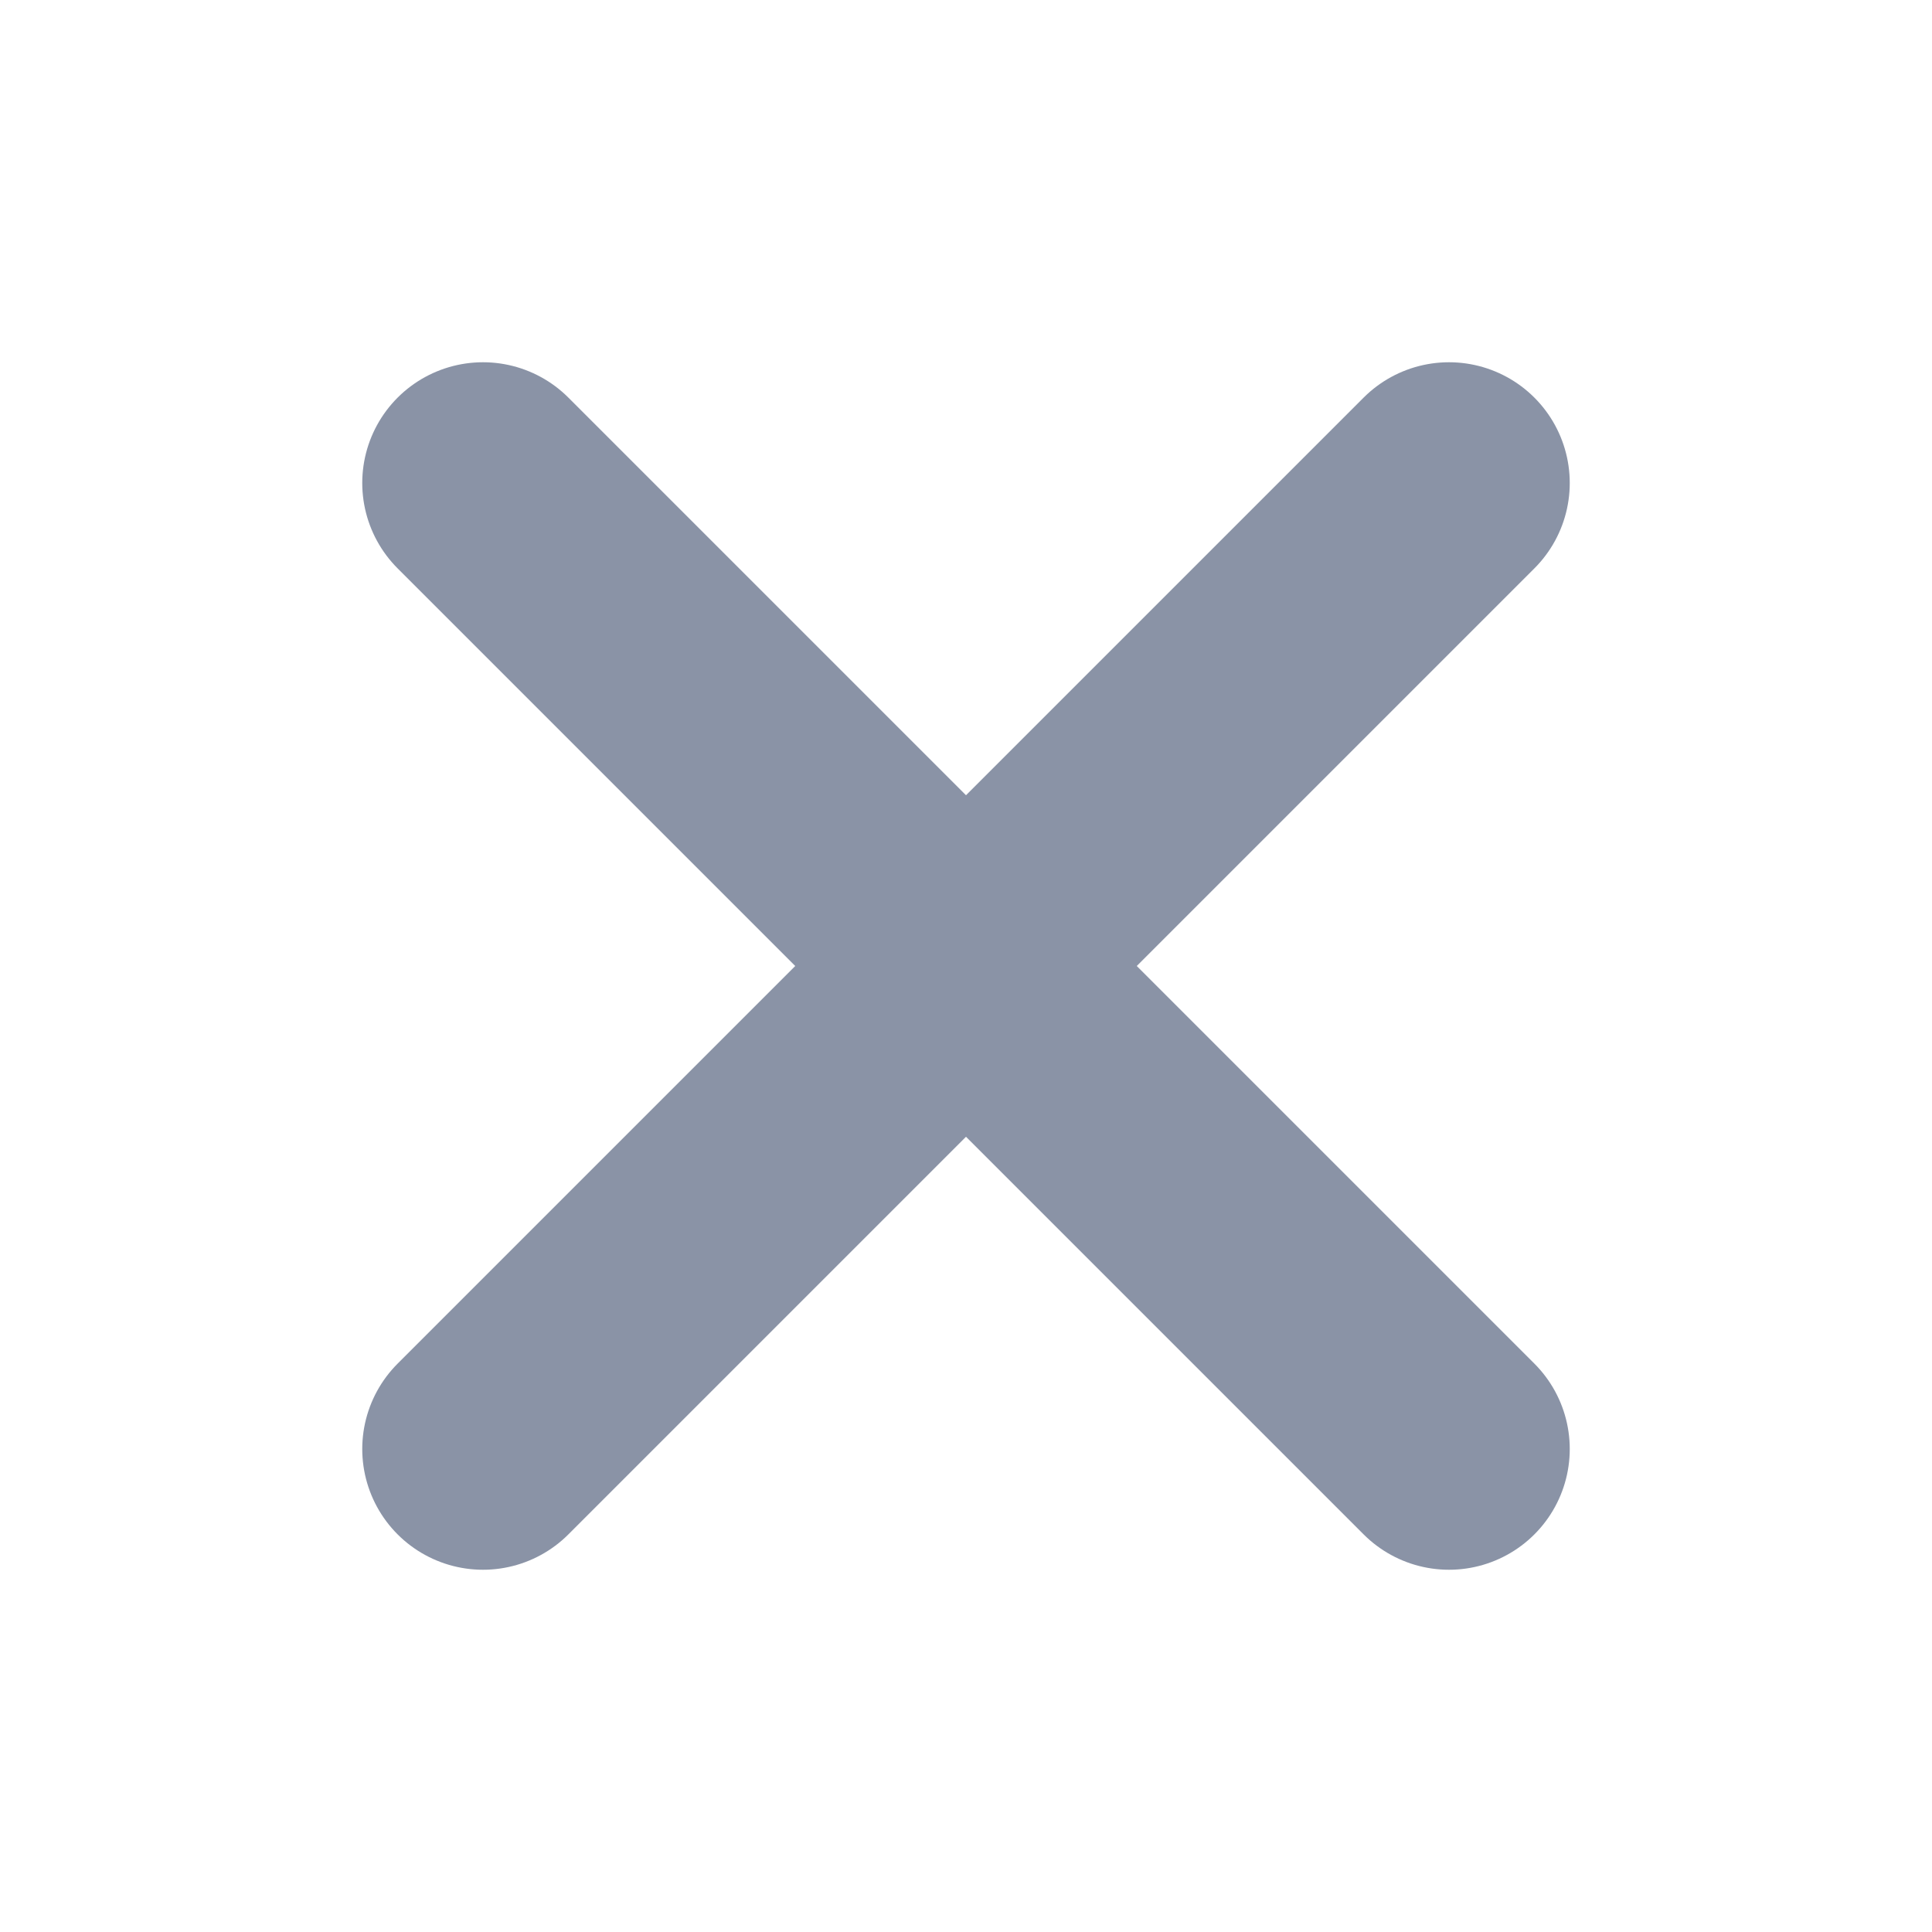
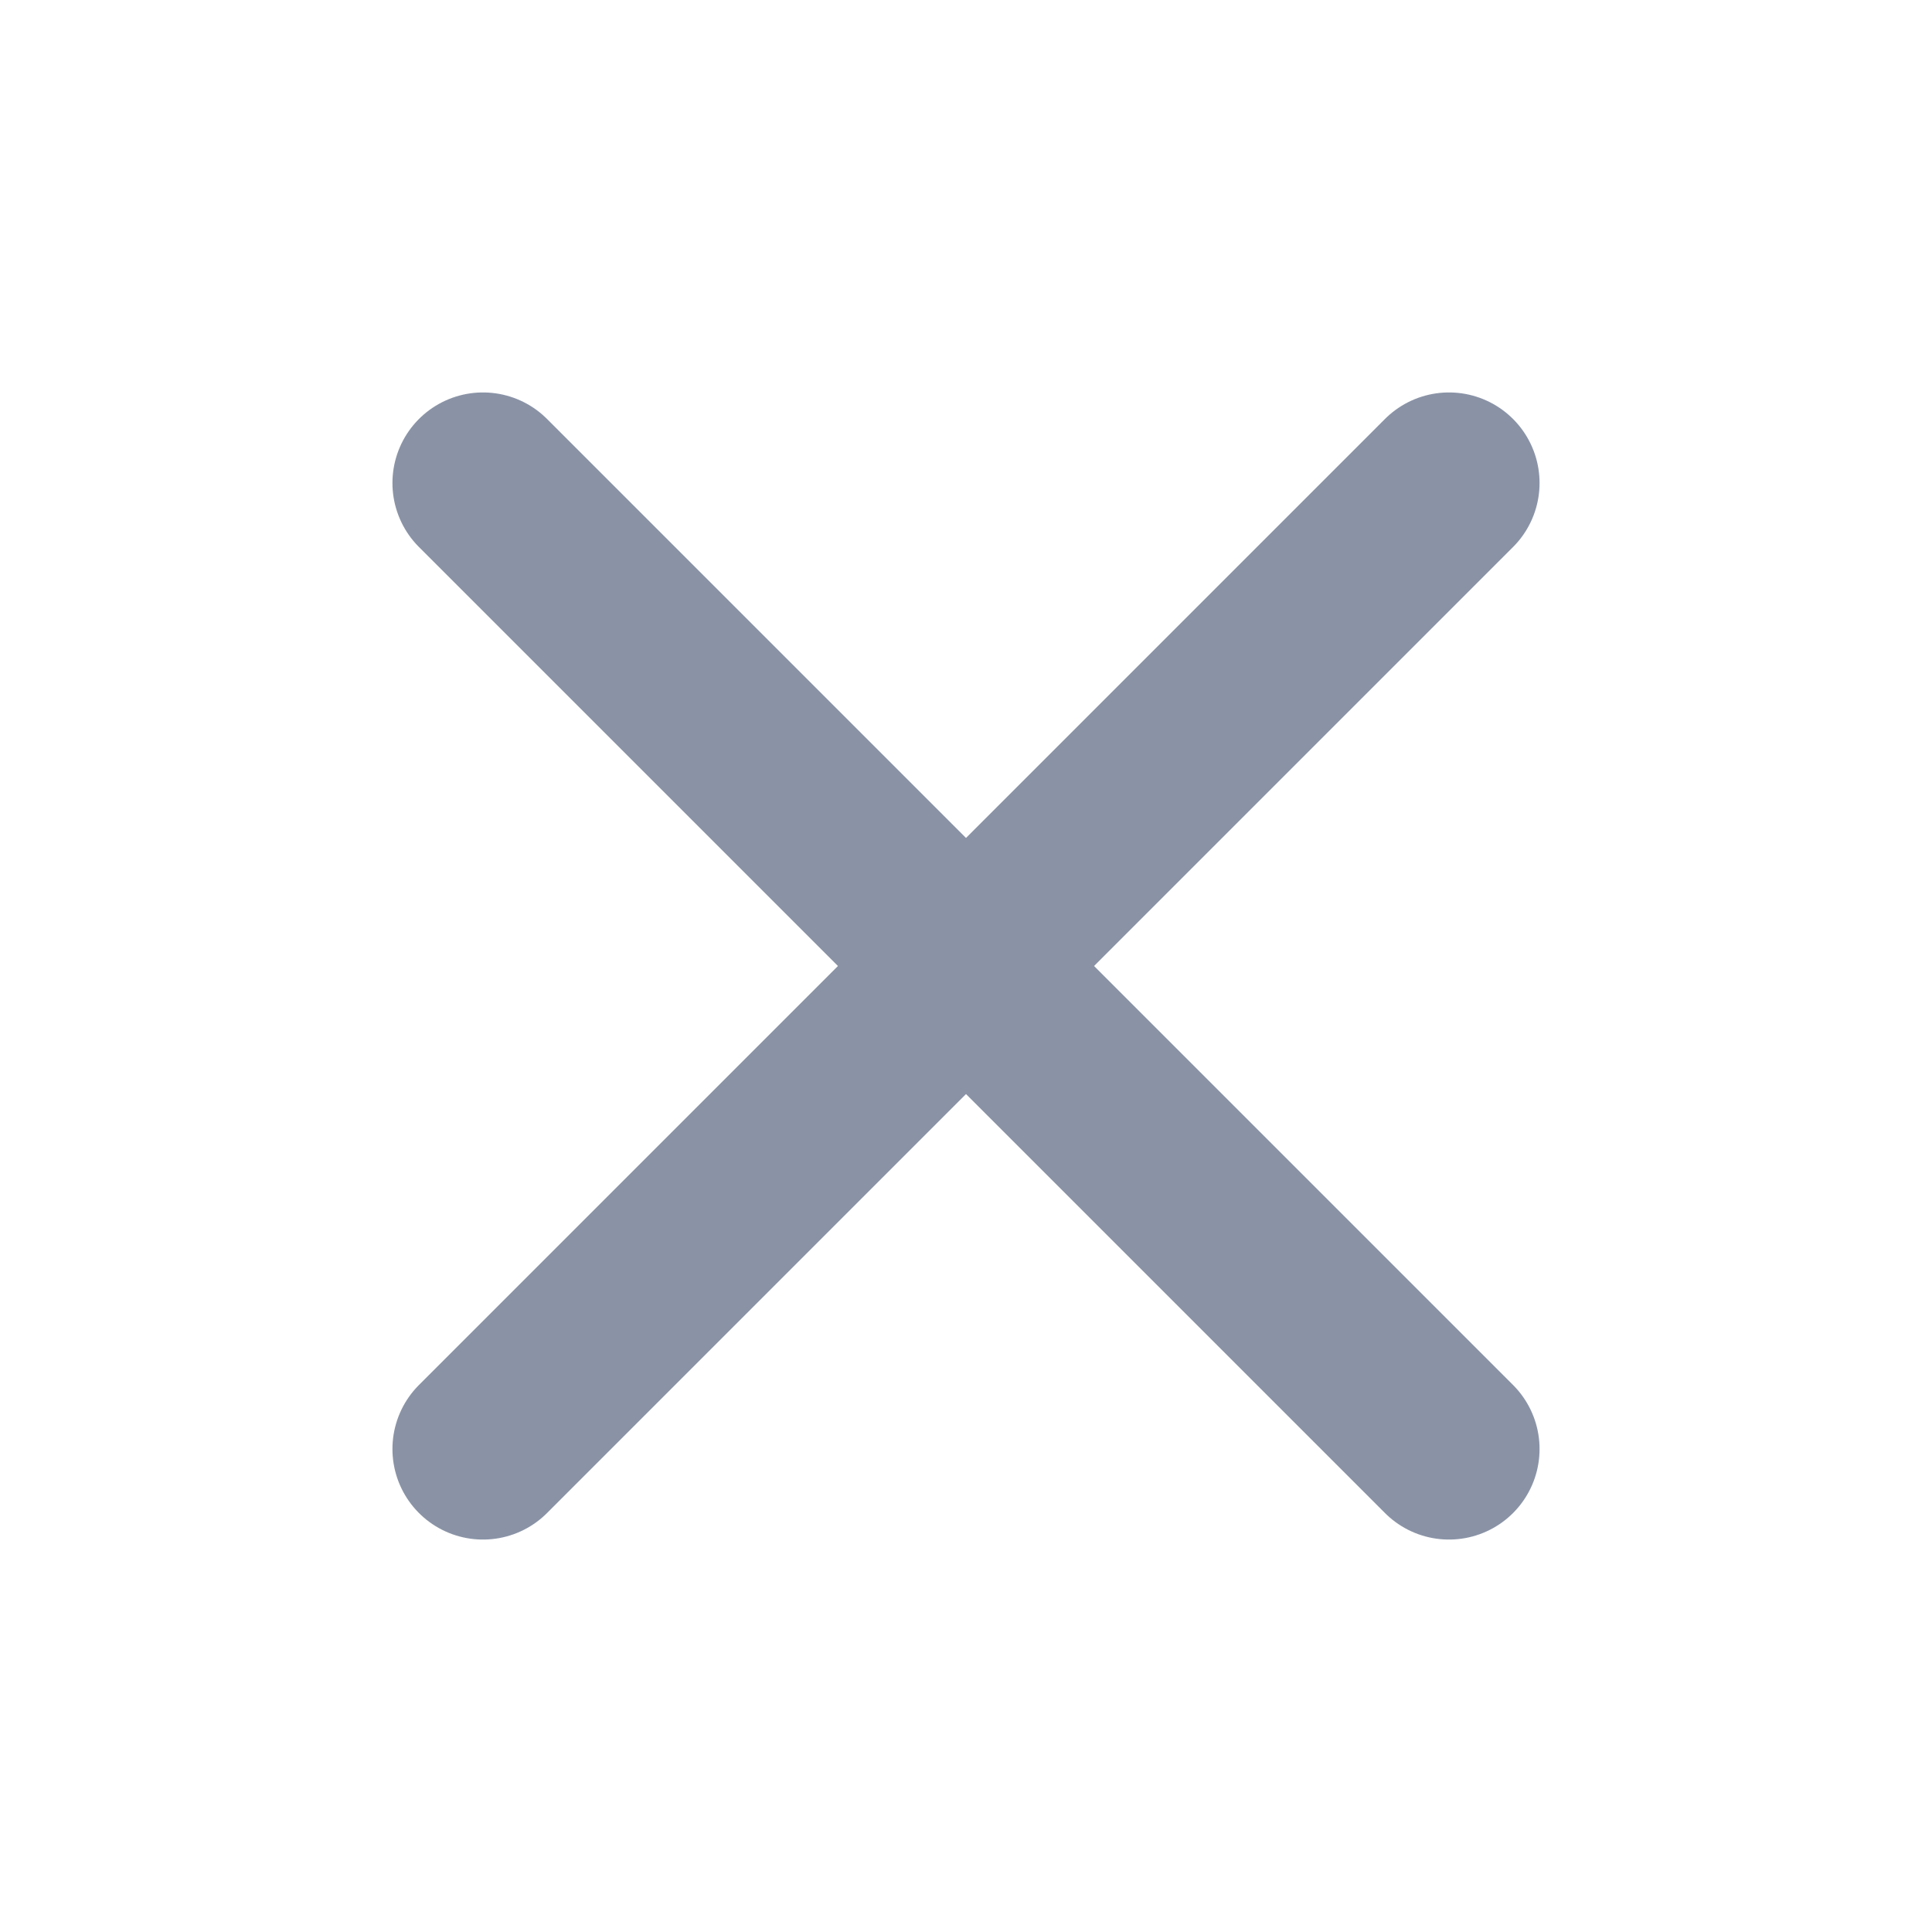
<svg xmlns="http://www.w3.org/2000/svg" preserveAspectRatio="none" overflow="visible" style="display: block;" width="16" height="16" viewBox="0 0 16 16" fill="none">
  <g id="icon/x">
-     <path id="Vector" d="M12 4L4 12" stroke="#8A93A6" stroke-width="2" stroke-linecap="round" stroke-linejoin="round" />
-     <path id="Vector_2" d="M4 4L12 12" stroke="#8A93A6" stroke-width="2" stroke-linecap="round" stroke-linejoin="round" />
+     <path id="Vector" d="M12 4L4 12" stroke="#8A93A6" stroke-width="1.5" stroke-linecap="round" stroke-linejoin="round" />
+     <path id="Vector_2" d="M4 4L12 12" stroke="#8A93A6" stroke-width="1.5" stroke-linecap="round" stroke-linejoin="round" />
  </g>
</svg>
